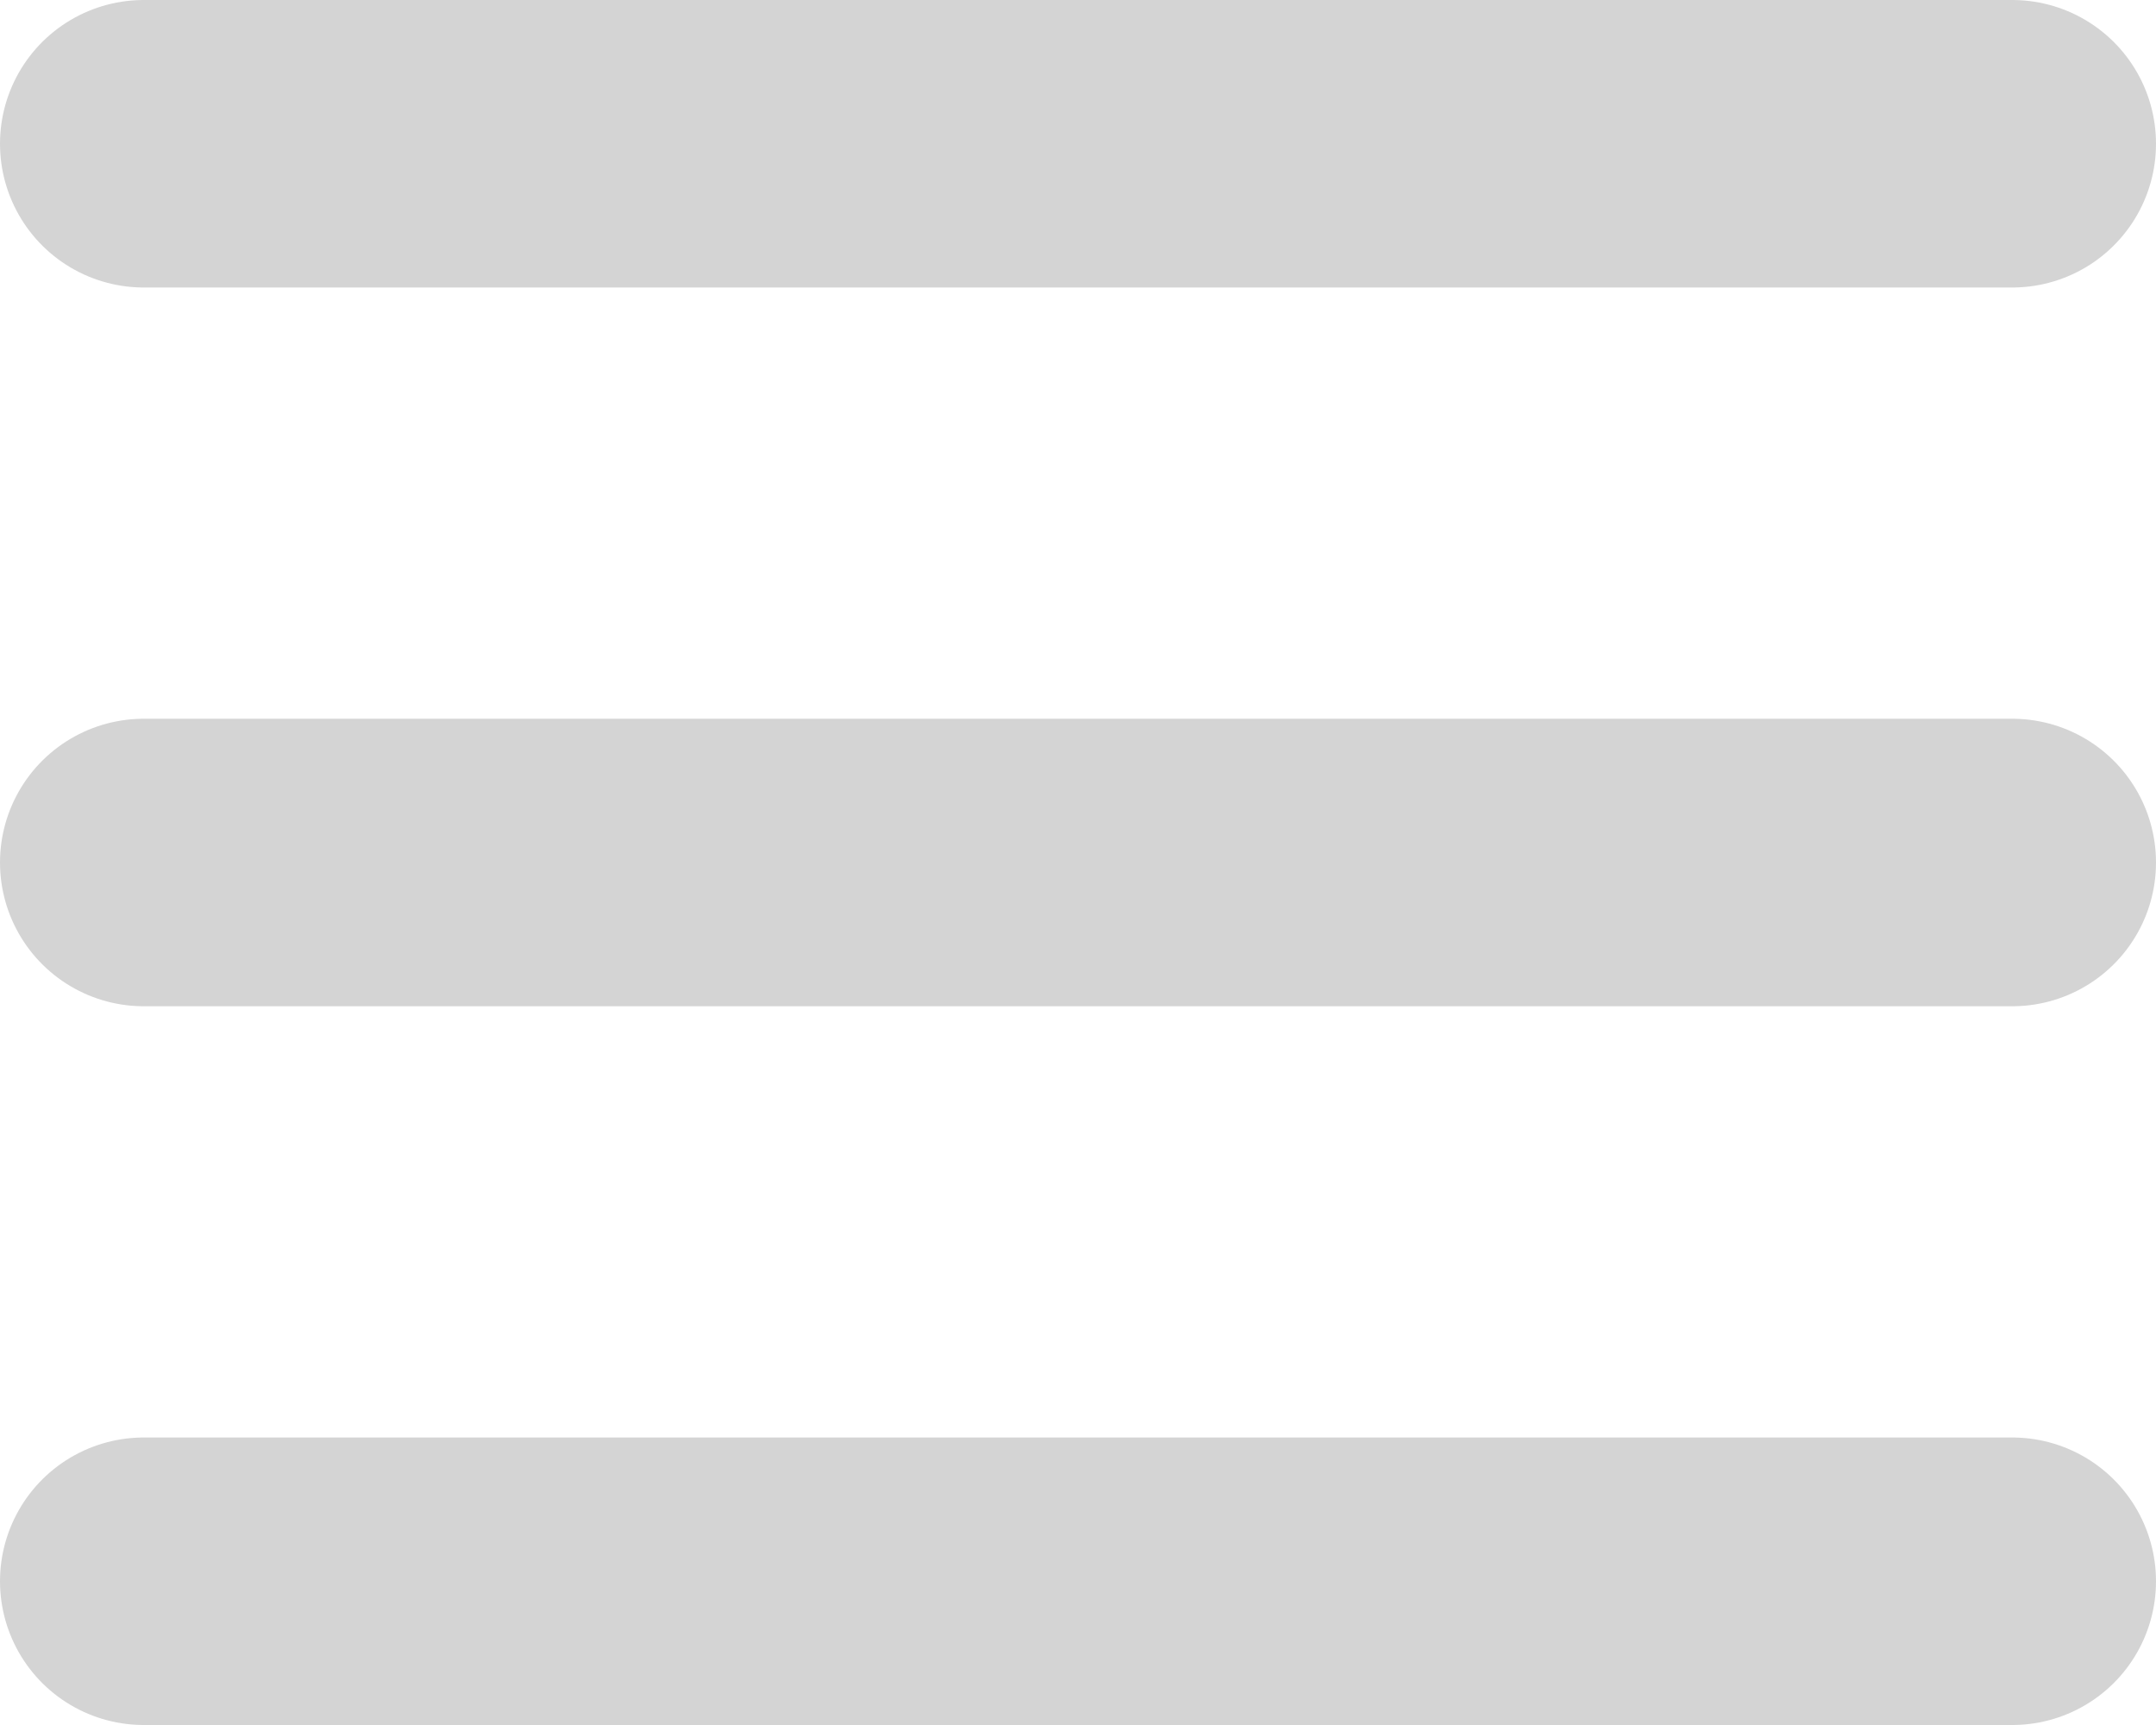
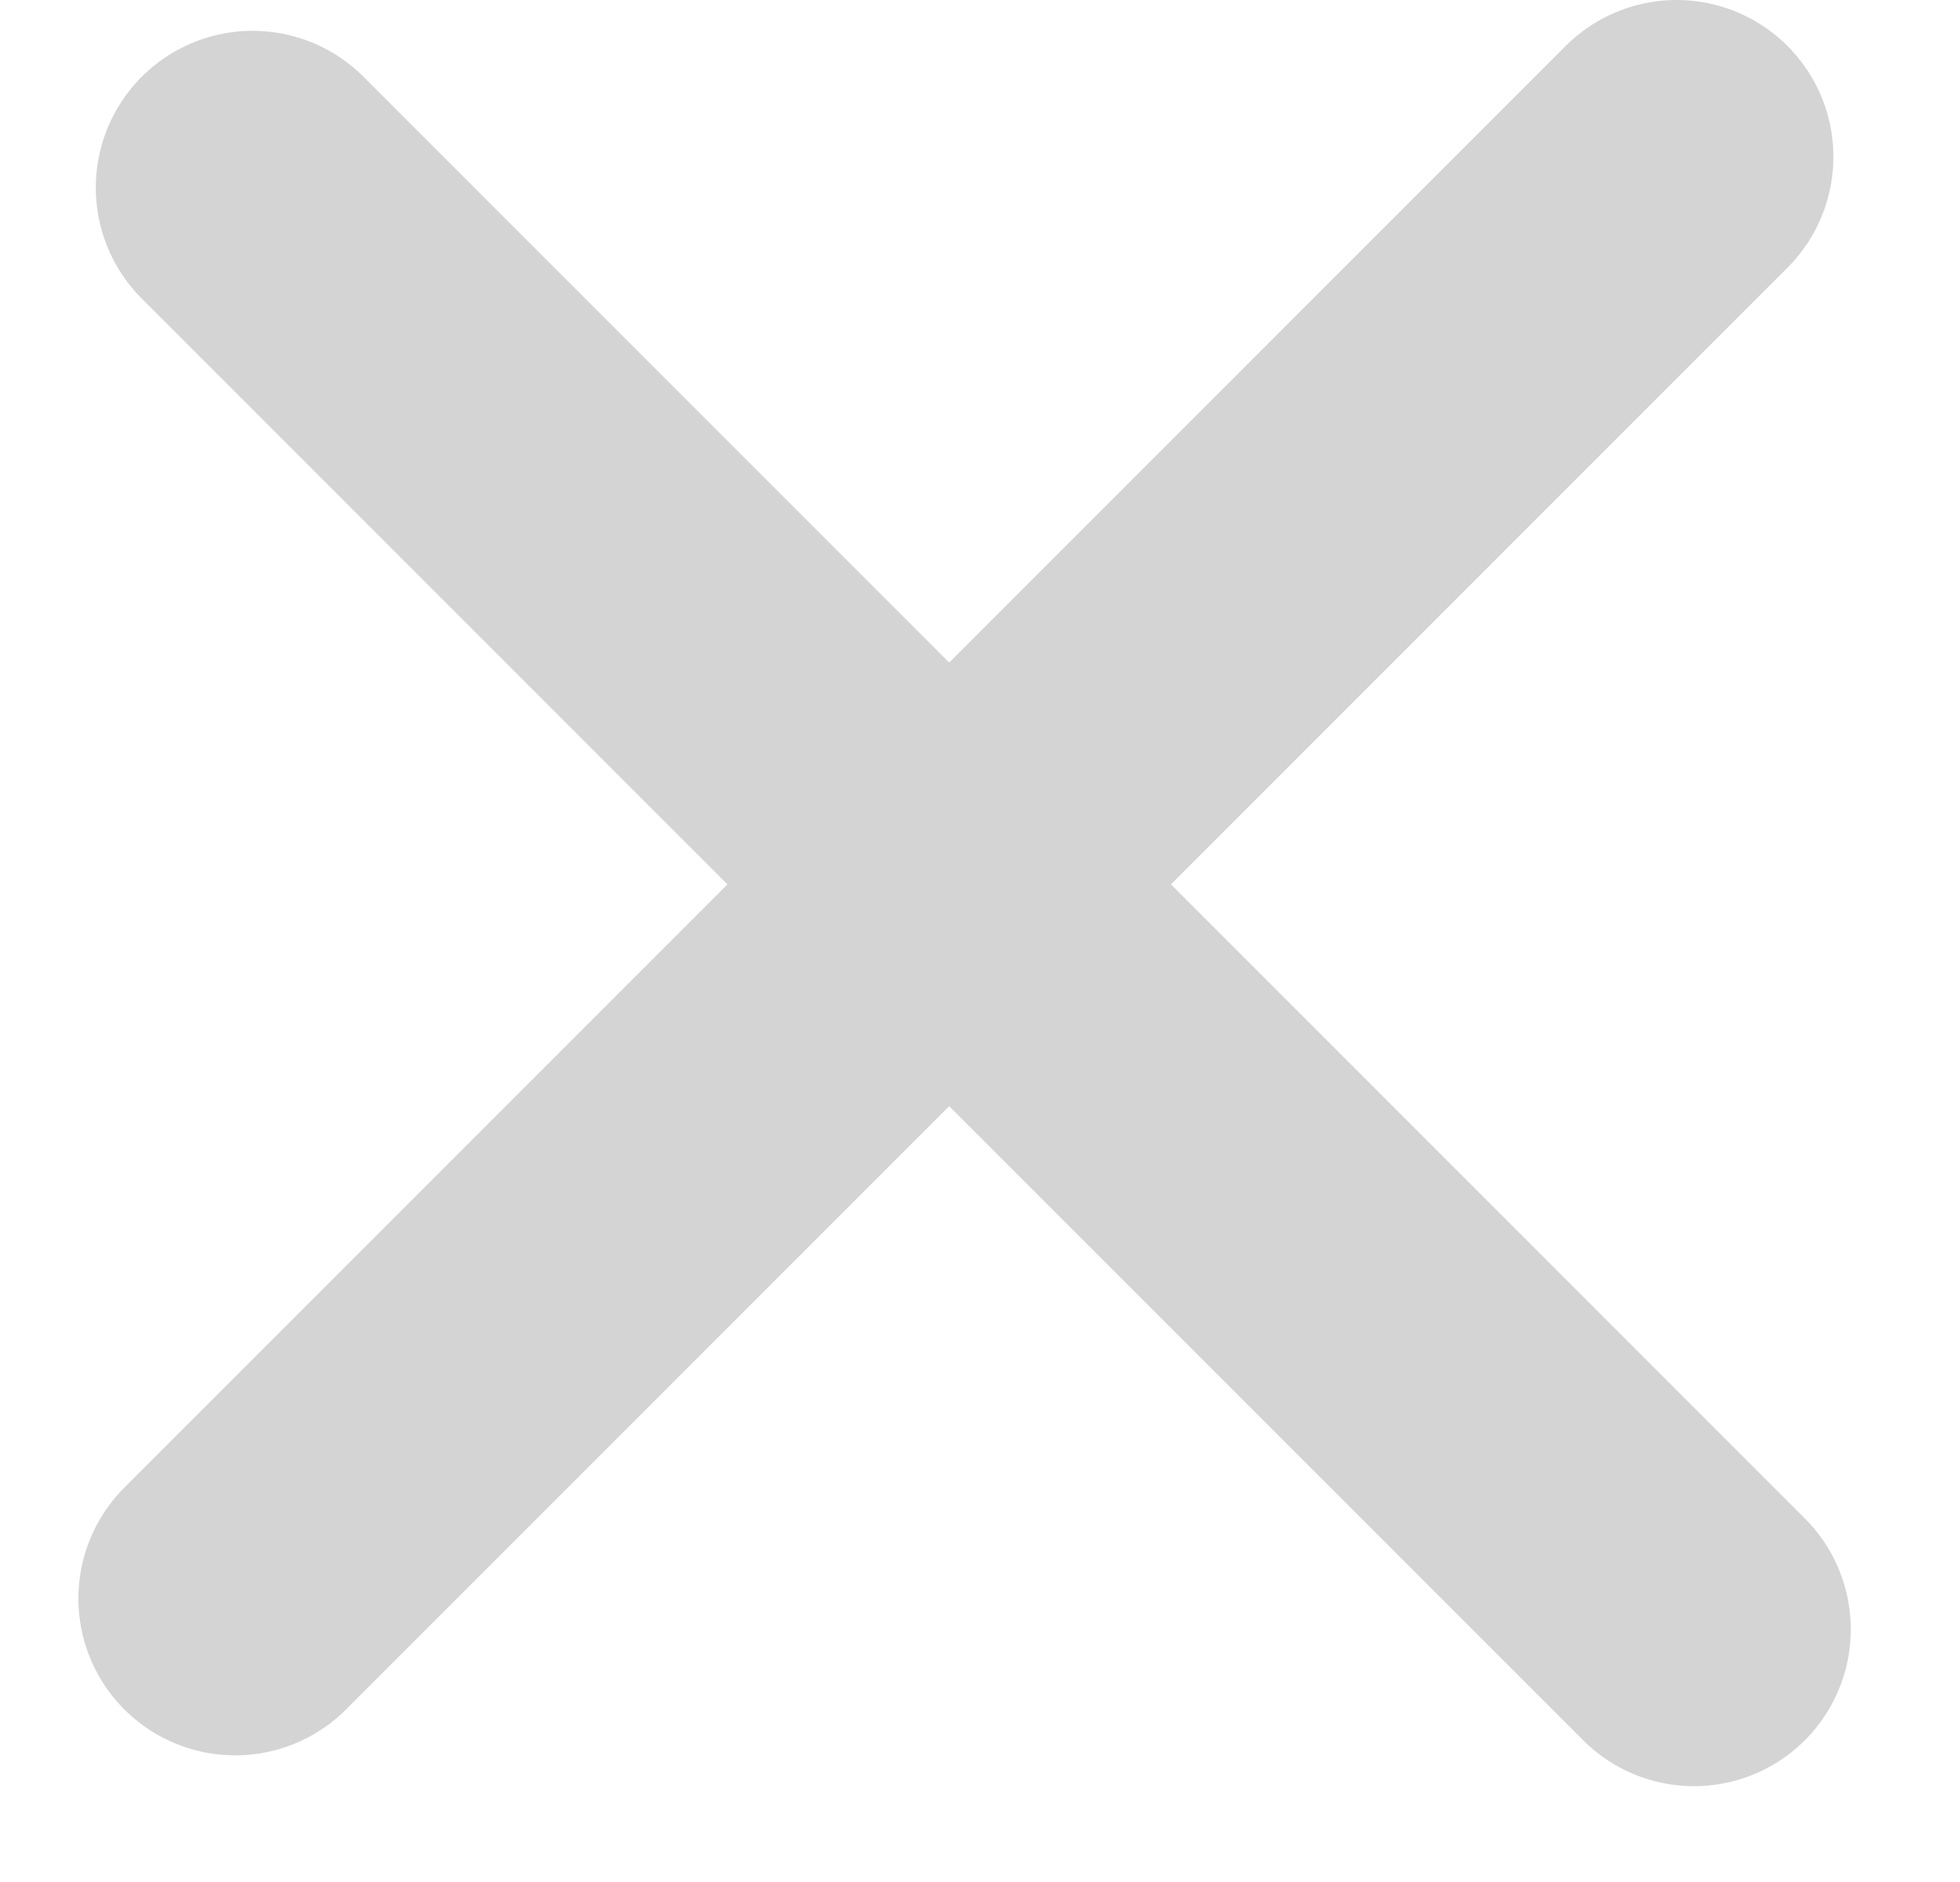
- <svg xmlns="http://www.w3.org/2000/svg" width="30" height="24" viewBox="0 0 30 24" fill="none">
-   <line x1="2" y1="12" x2="28" y2="12" stroke="#D4D4D4" stroke-width="4" stroke-linecap="round" />
-   <line x1="2" y1="2" x2="28" y2="2" stroke="#D4D4D4" stroke-width="4" stroke-linecap="round" />
-   <line x1="2" y1="22" x2="28" y2="22" stroke="#D4D4D4" stroke-width="4" stroke-linecap="round" />
+ <svg xmlns="http://www.w3.org/2000/svg" width="25" height="24" viewBox="0 0 25 24" fill="none">
+   <line x1="3.222" y1="2.393" x2="21.607" y2="20.778" stroke="#D4D4D4" stroke-width="4" stroke-linecap="round" />
+   <line x1="3" y1="20.385" x2="21.385" y2="2" stroke="#D4D4D4" stroke-width="4" stroke-linecap="round" />
</svg>
